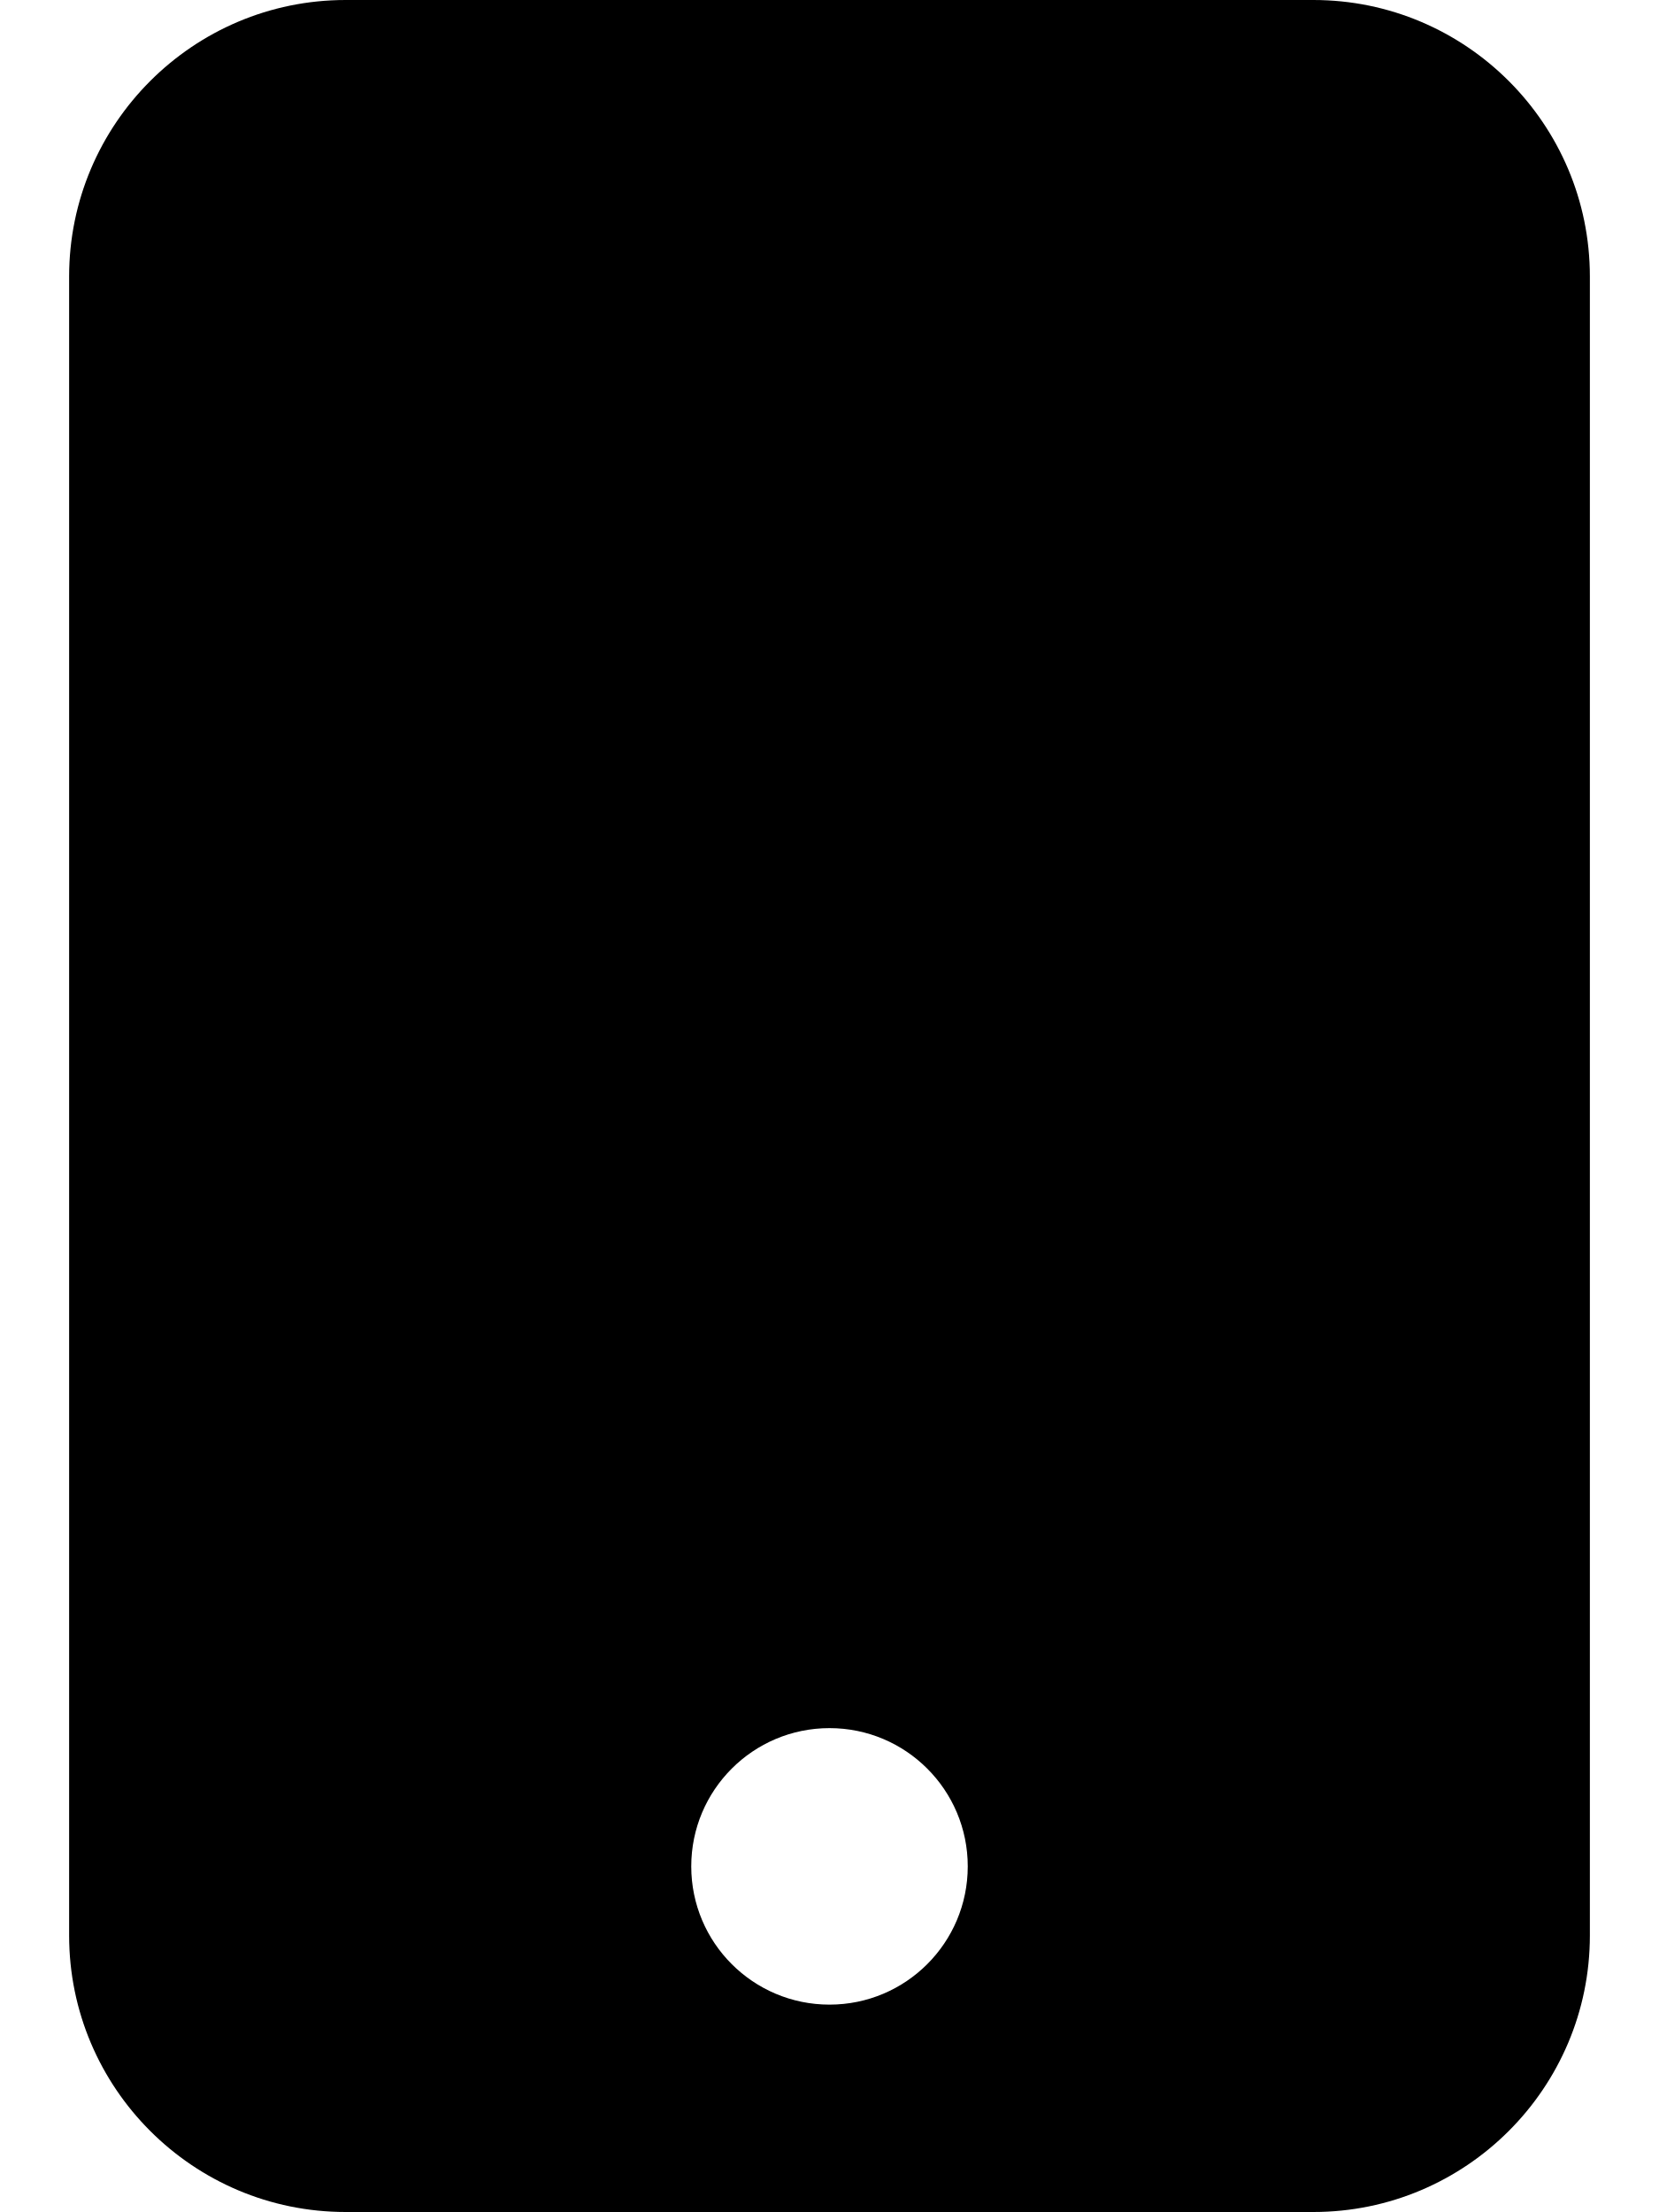
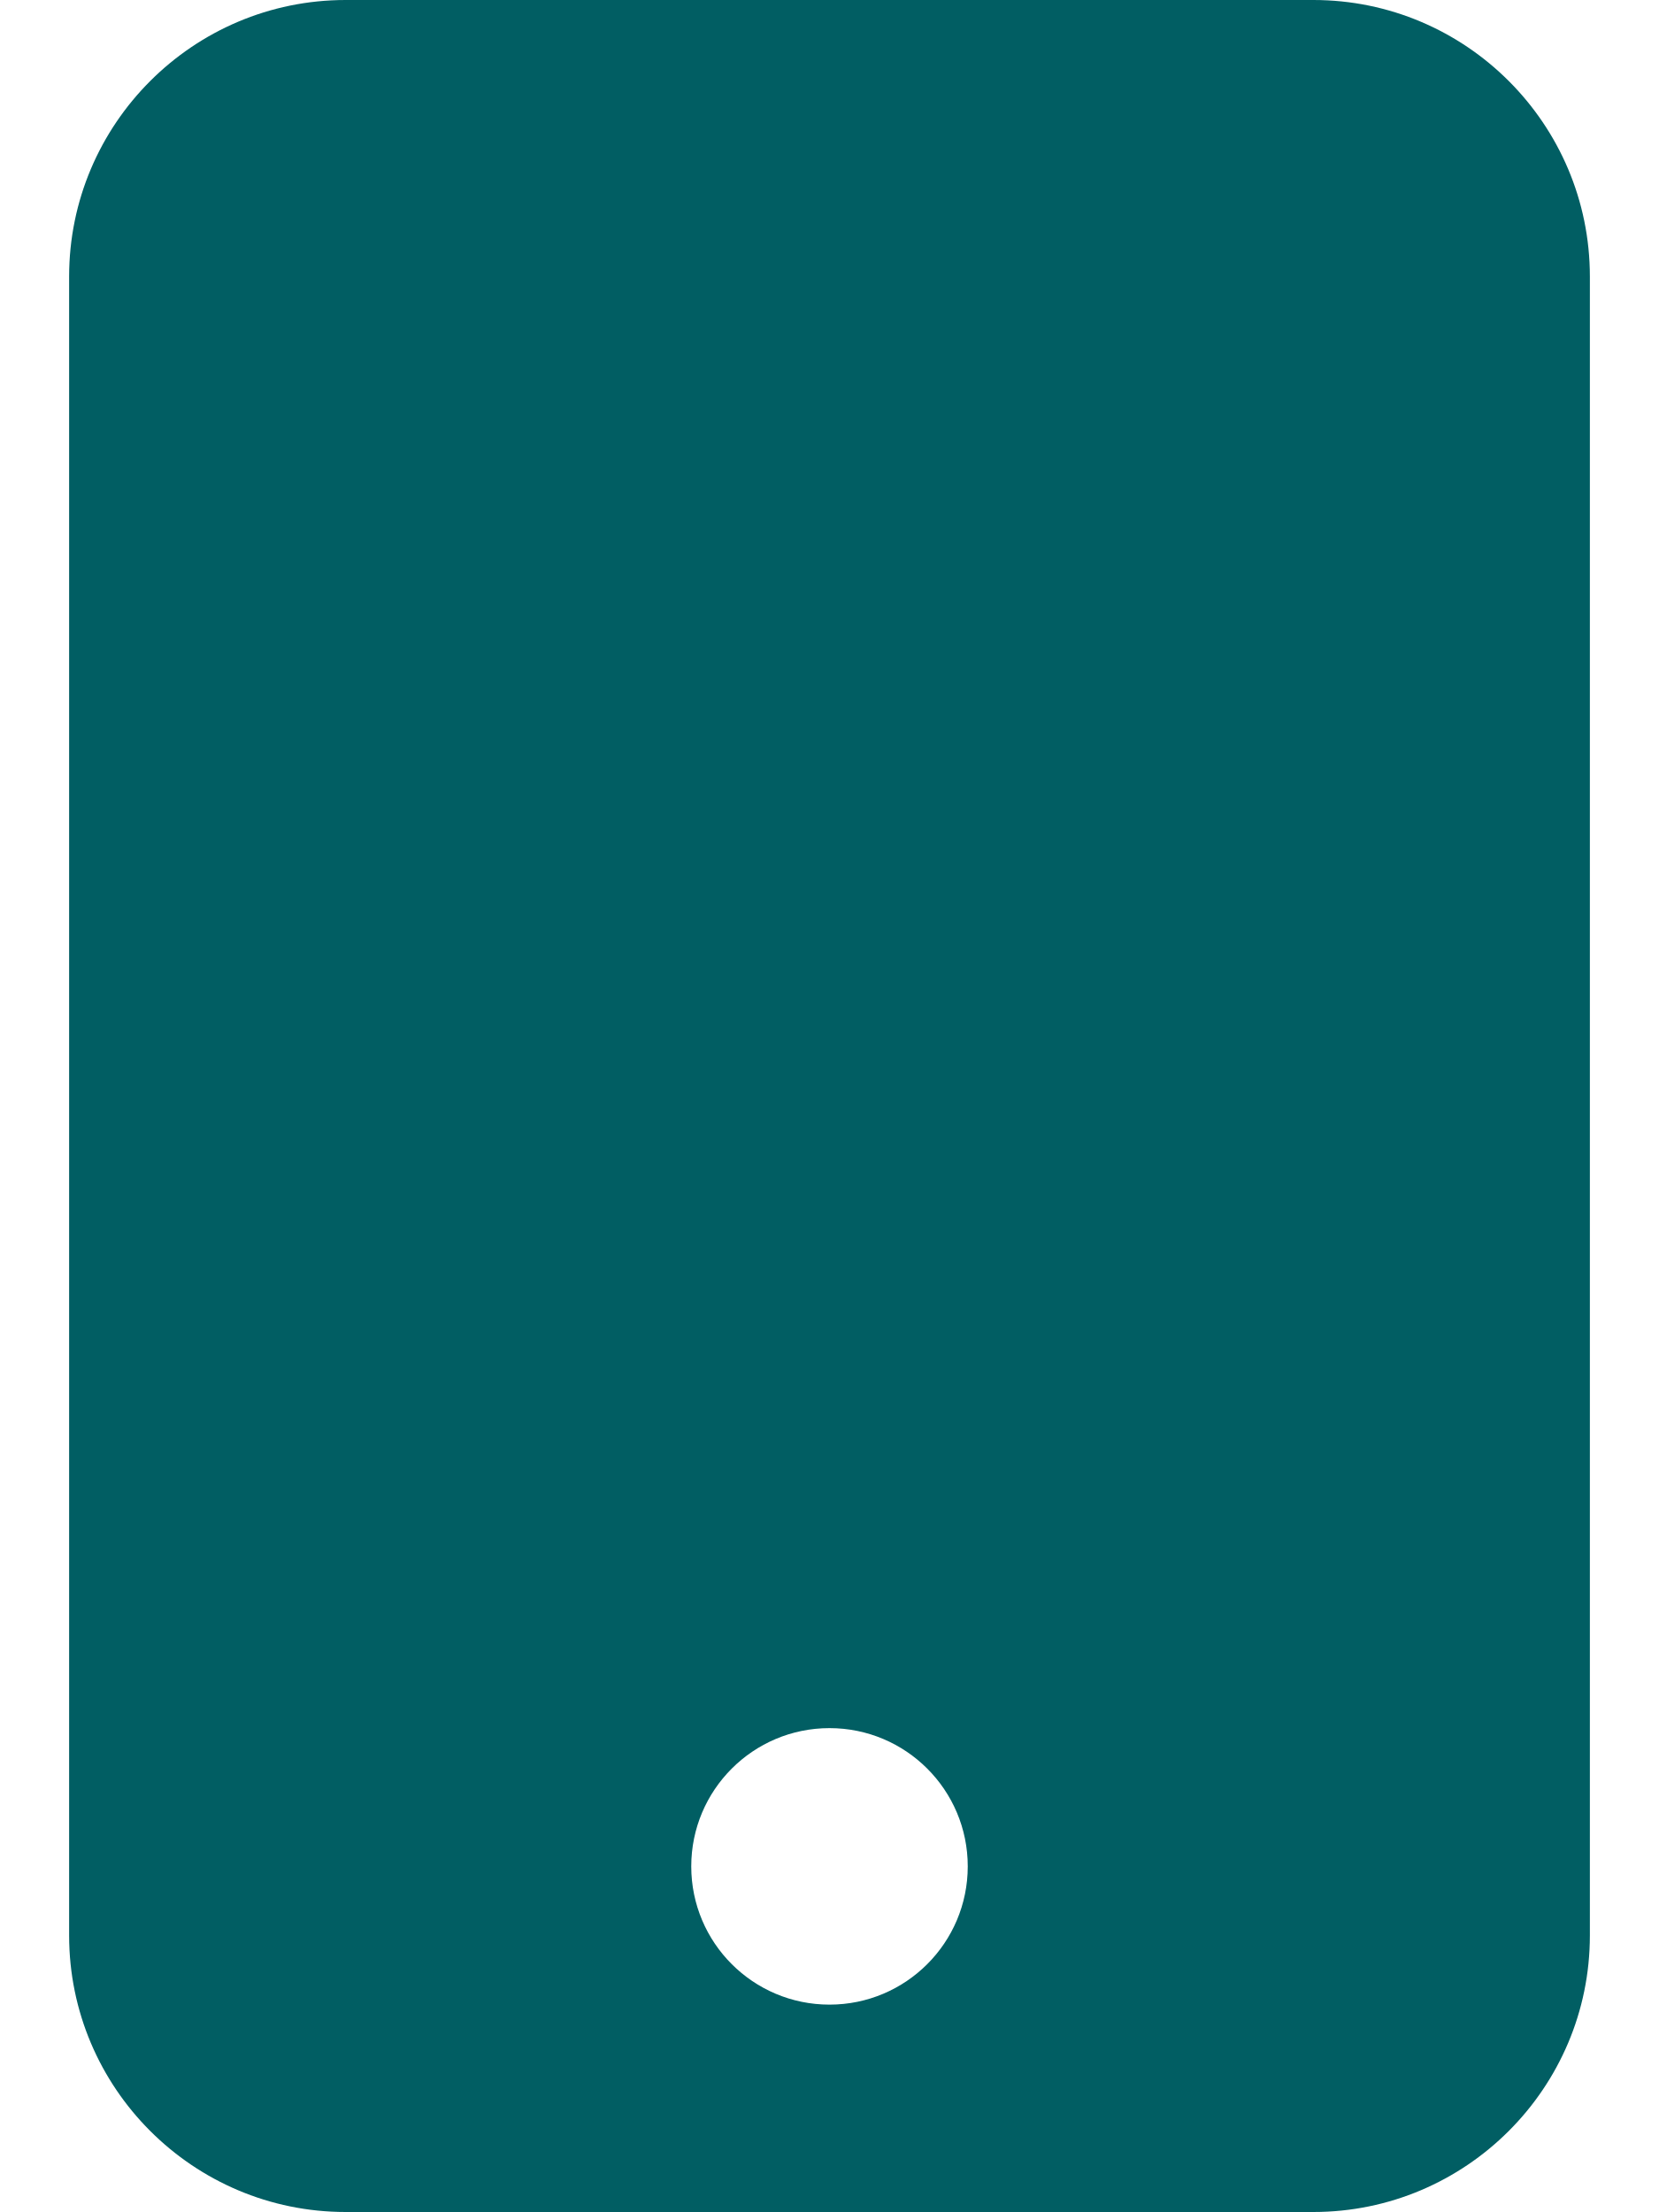
- <svg xmlns="http://www.w3.org/2000/svg" viewBox="0 0 384 512">
+ <svg xmlns="http://www.w3.org/2000/svg" style="fill: #015e63;" viewBox="0 0 384 512">
  <path d="M80 0C44.7 0 16 28.7 16 64l0 384c0 35.3 28.7 64 64 64l224 0c35.3 0 64-28.7 64-64l0-384c0-35.3-28.7-64-64-64L80 0zM192 400a32 32 0 1 1 0 64 32 32 0 1 1 0-64z" />
</svg>
